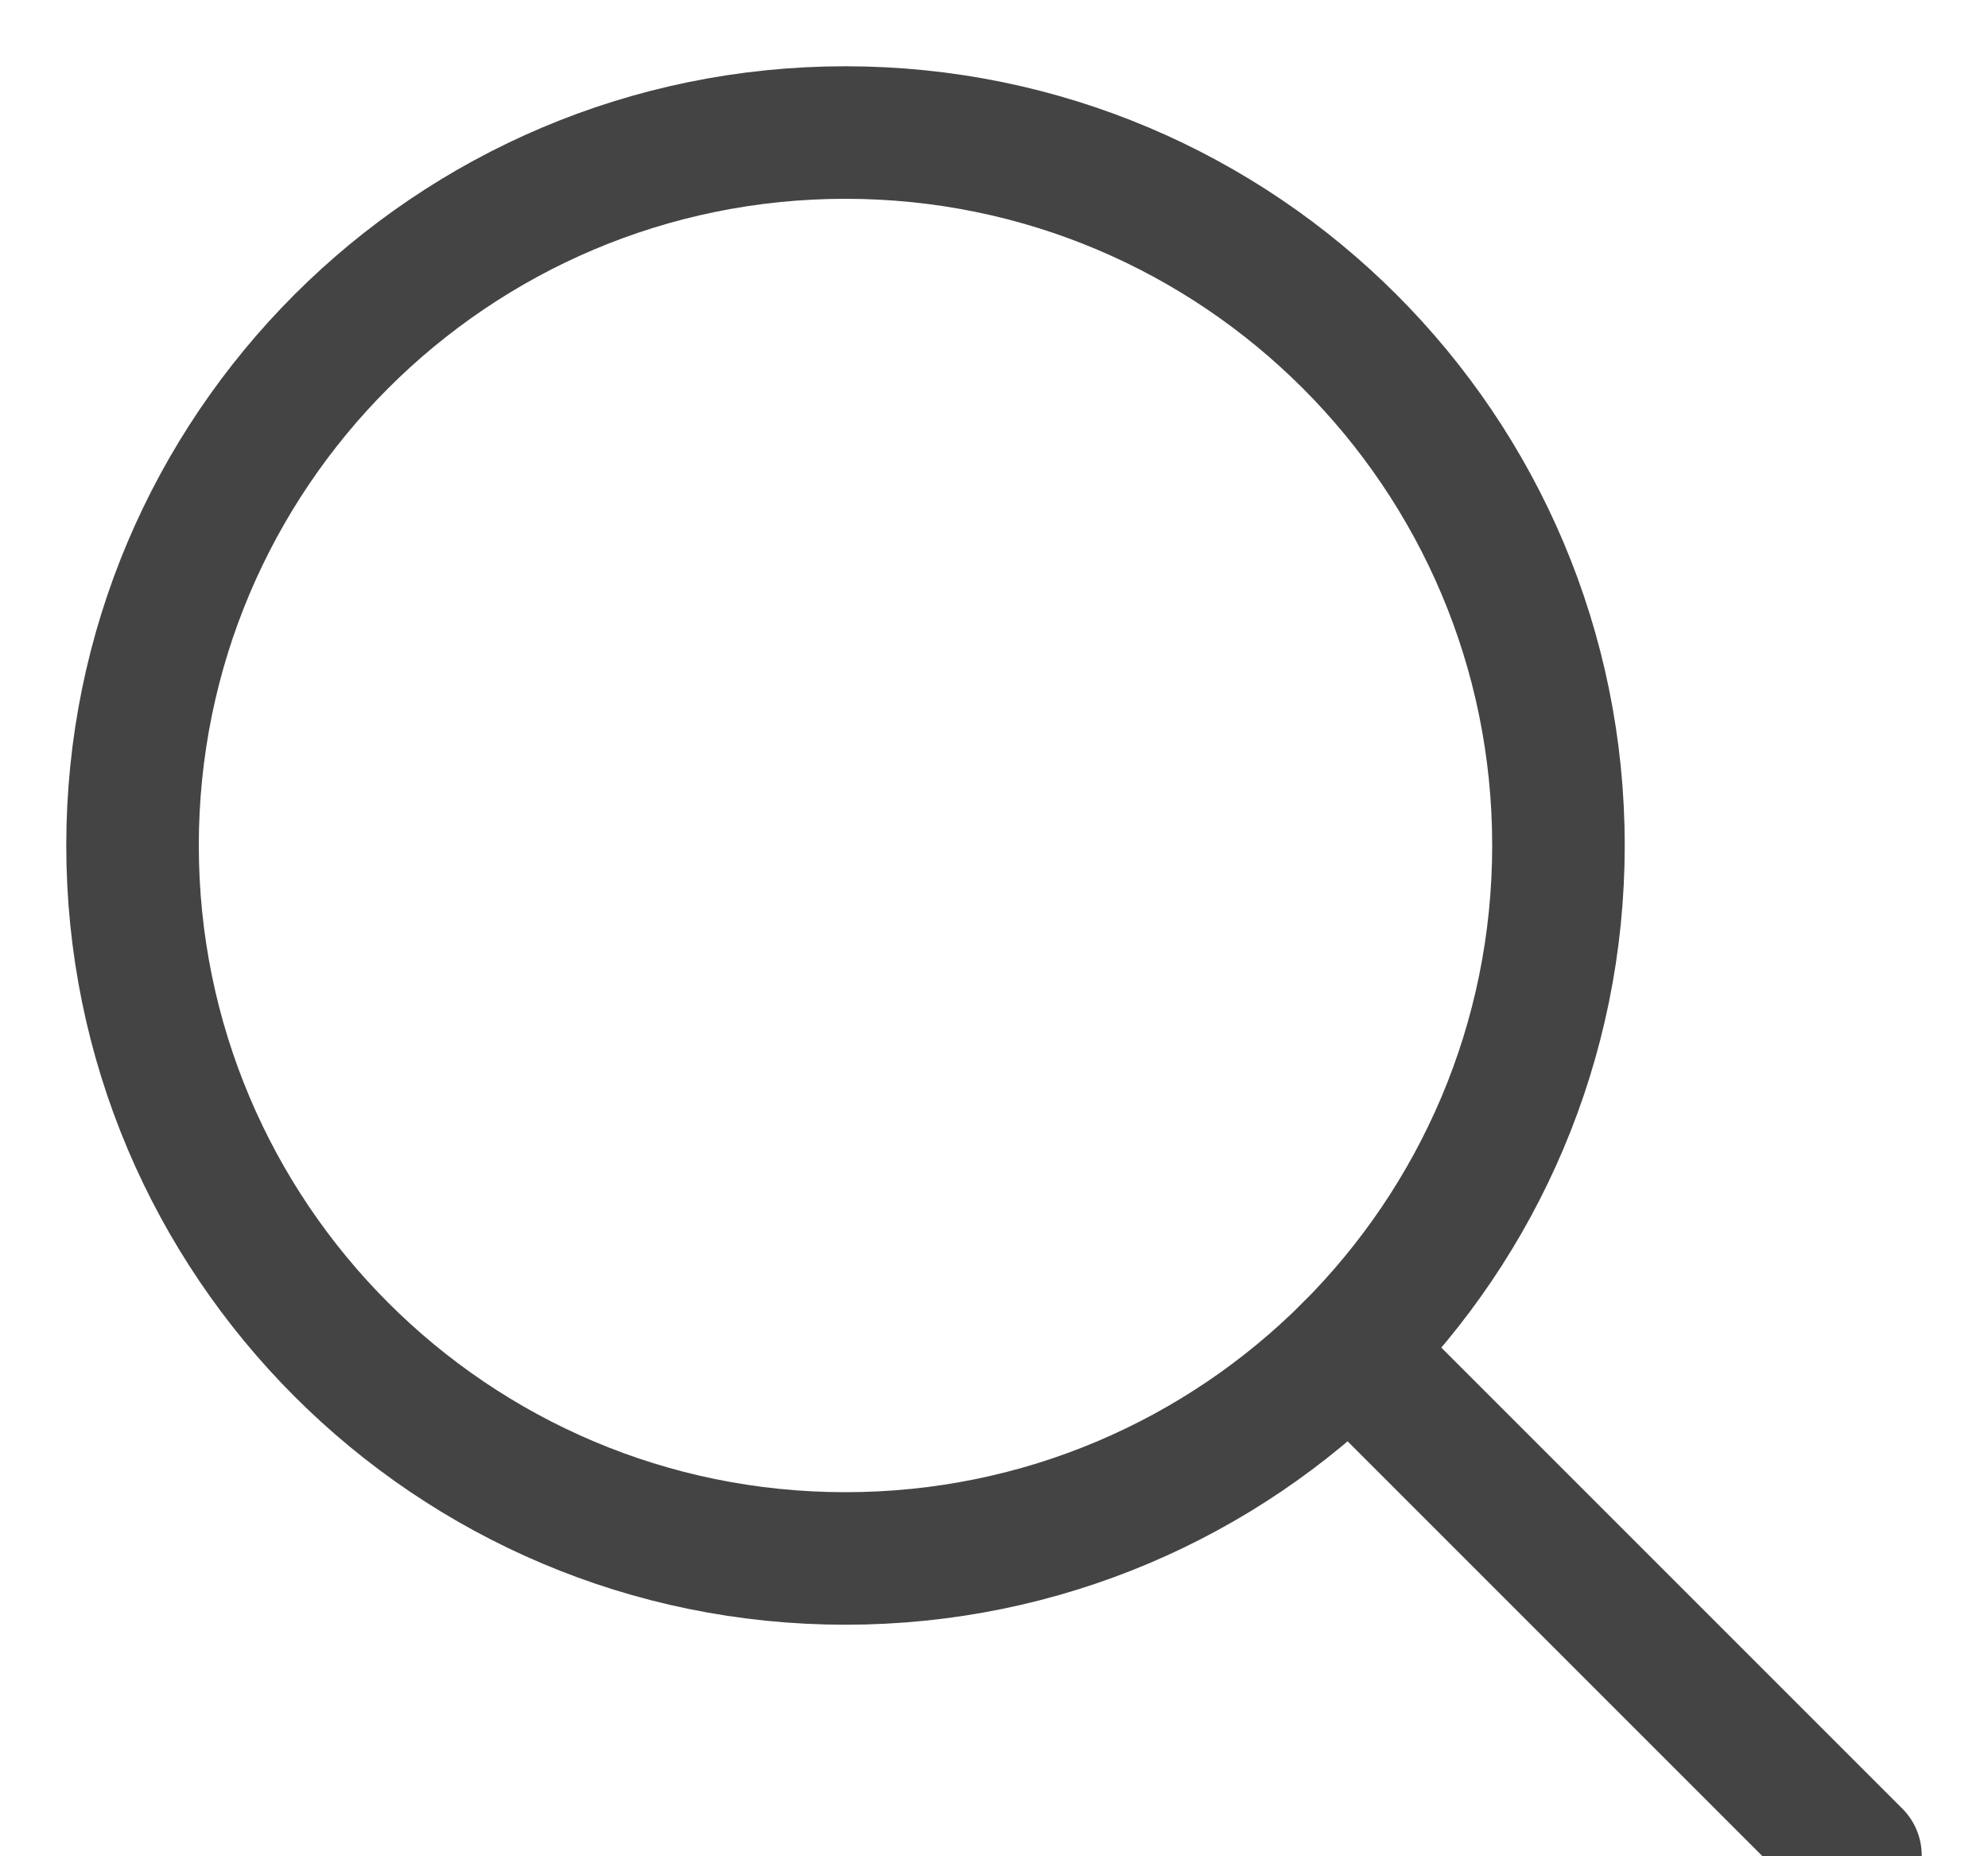
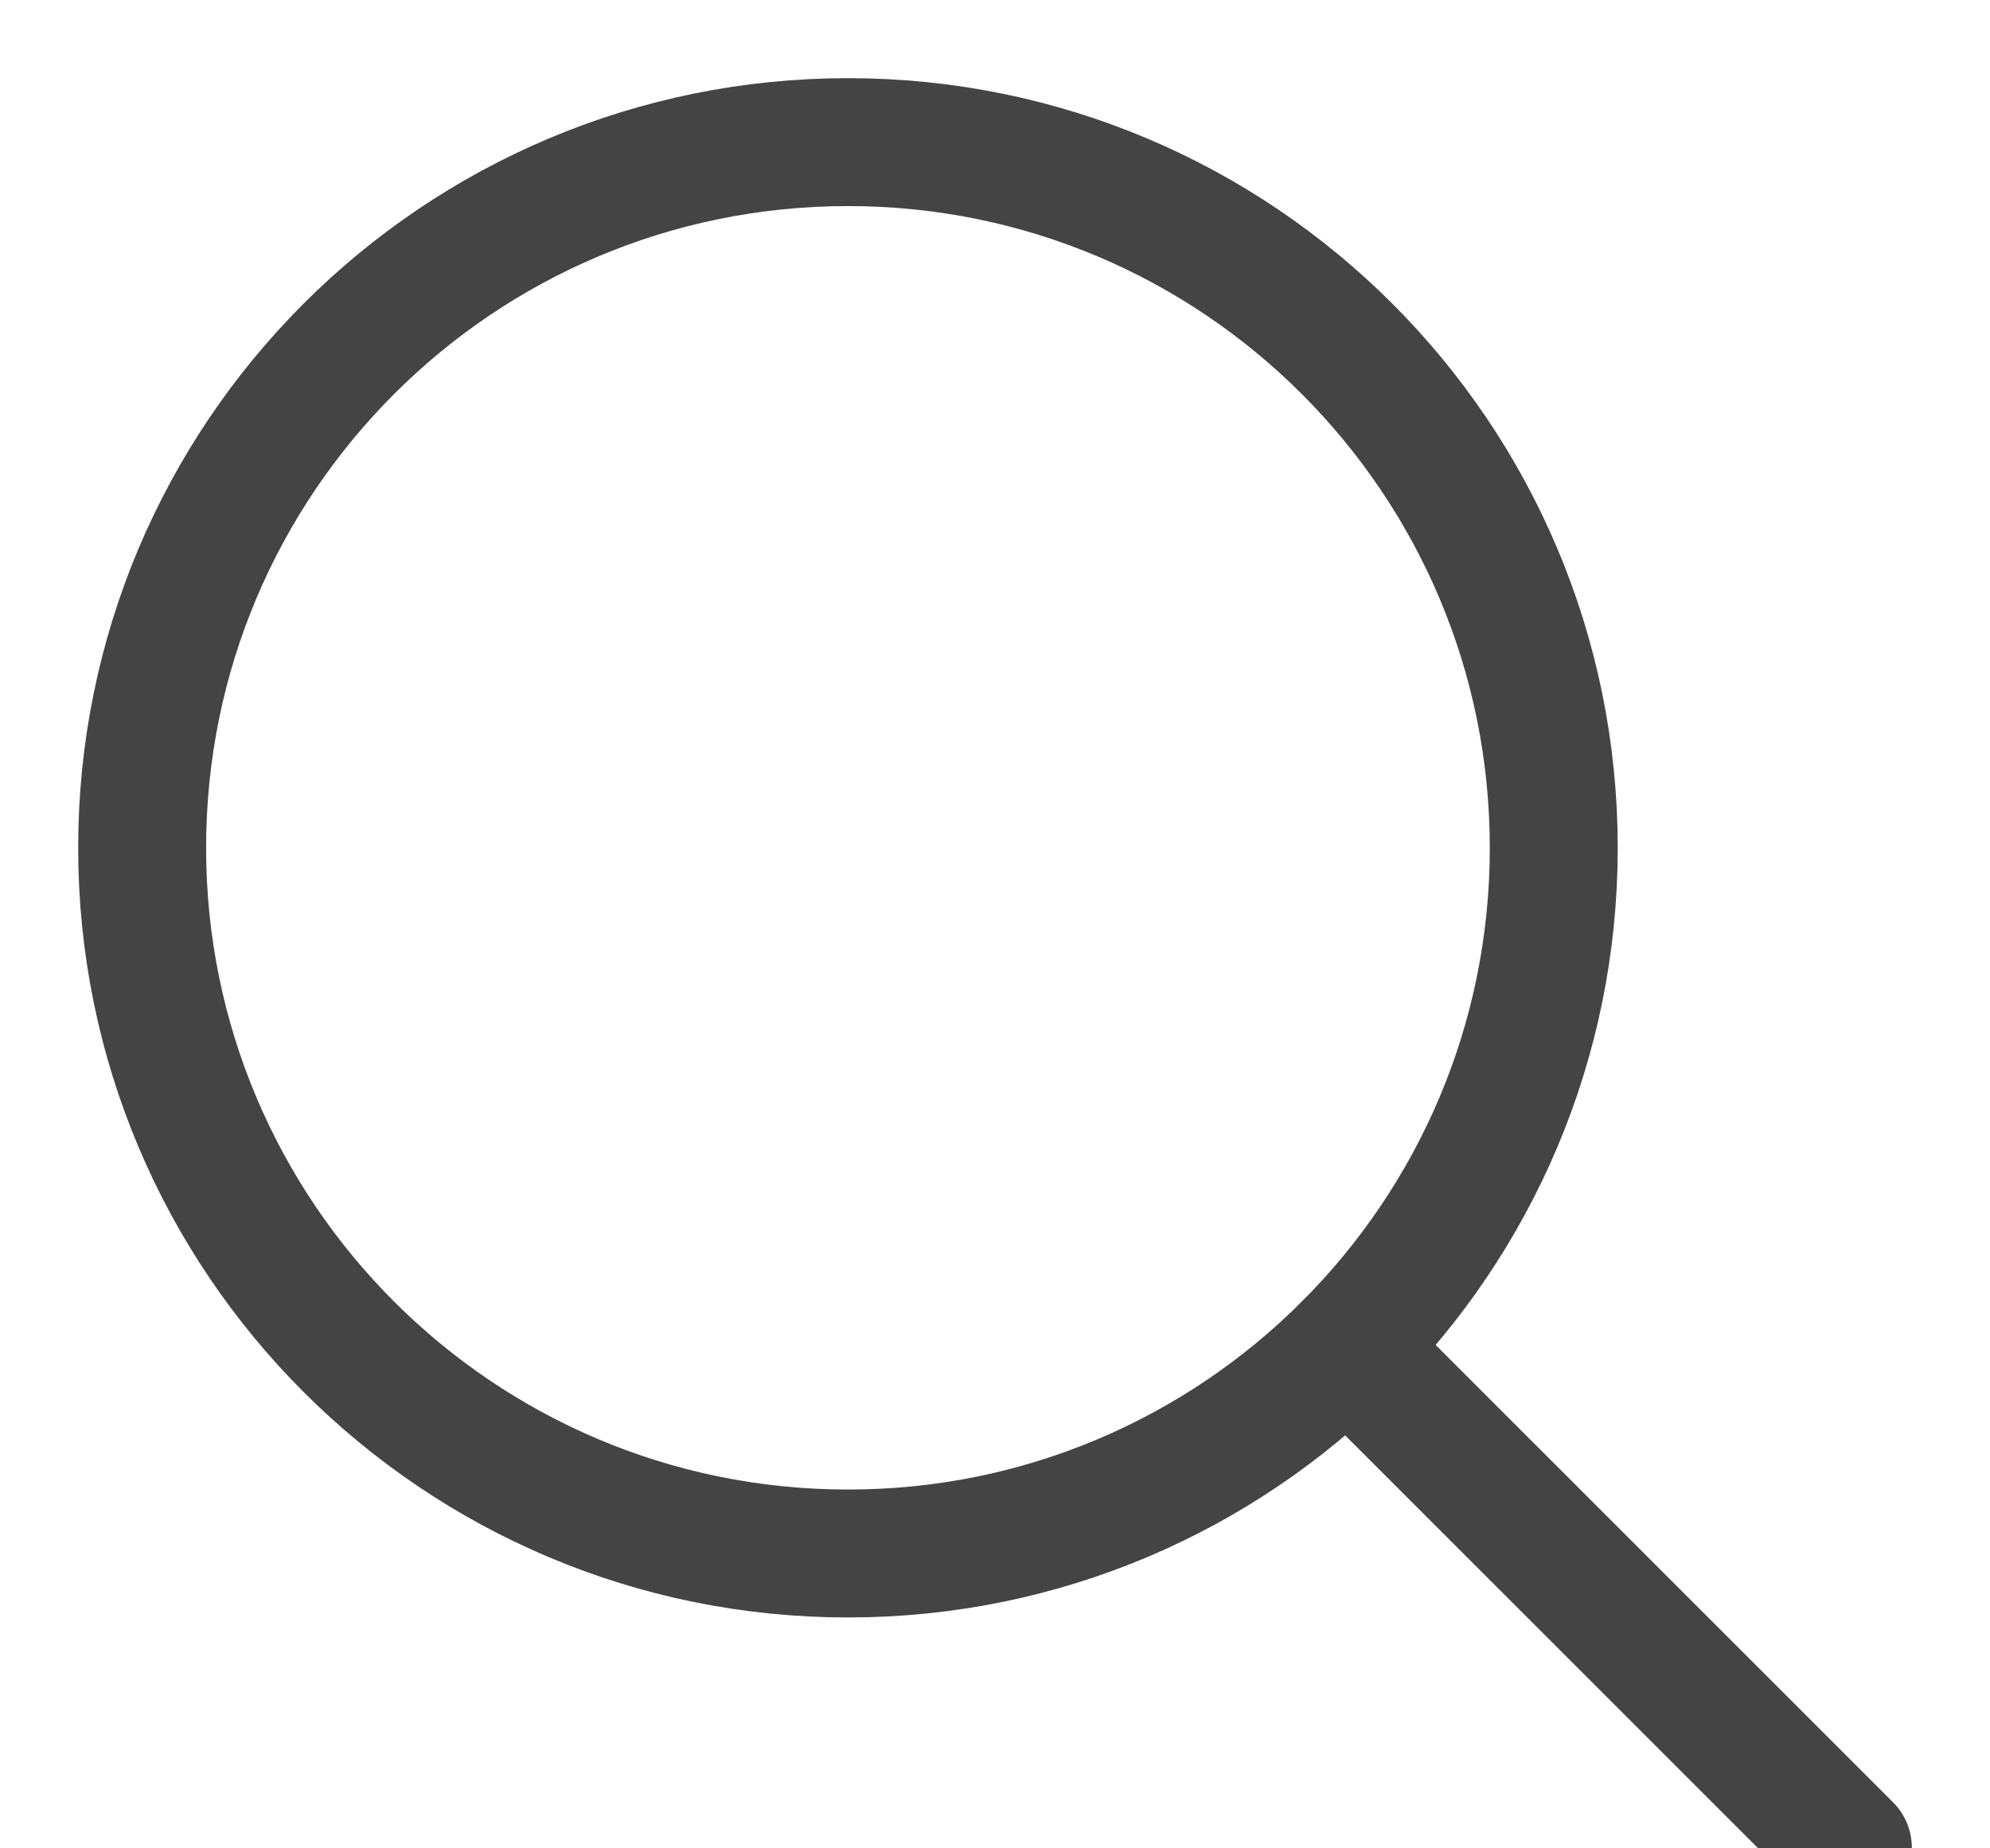
- <svg xmlns="http://www.w3.org/2000/svg" width="15px" height="14px" viewBox="0 0 15 14" version="1.1">
+ <svg xmlns="http://www.w3.org/2000/svg" width="14px" height="13px" viewBox="0 0 14 13" version="1.1">
  <defs />
  <g id="views-(profile-&amp;-apps)" stroke="none" stroke-width="1" fill="none" fill-rule="evenodd" stroke-linecap="round" stroke-linejoin="round">
-     <g id="dashboard-FINAL-v2-Copy-2" transform="translate(-768, -213)" stroke="#444444">
+     <g id="dashboard-FINAL-v2-Copy-2" transform="translate(-769, -214)" stroke="#444444" stroke-width="0.9">
      <g id="Group-2" transform="translate(636, 190)">
        <g id="Search-the-blockchai-+-magnifying-glass" transform="translate(133, 23)">
-           <g id="icon-magnifying-glass" transform="translate(0, 1)">
-             <path d="M13,13 L9.183,9.183" id="Stroke-5519" />
-             <path d="M5.379,10.759 C2.409,10.759 0,8.35 0,5.379 C0,2.409 2.409,0 5.379,0 C8.35,0 10.759,2.409 10.759,5.379 C10.759,8.35 8.35,10.759 5.379,10.759 Z" id="Stroke-5520" />
+           <g id="icon-magnifying-glass" transform="translate(1, 2)">
+             <path d="M12,12 L8.477,8.477" id="Stroke-5519" />
+             <path d="M4.966,9.931 C2.223,9.931 0,7.708 0,4.966 C0,2.223 2.223,0 4.966,0 C7.708,0 9.931,2.223 9.931,4.966 C9.931,7.708 7.708,9.931 4.966,9.931 Z" id="Stroke-5520" />
          </g>
        </g>
      </g>
    </g>
  </g>
</svg>
